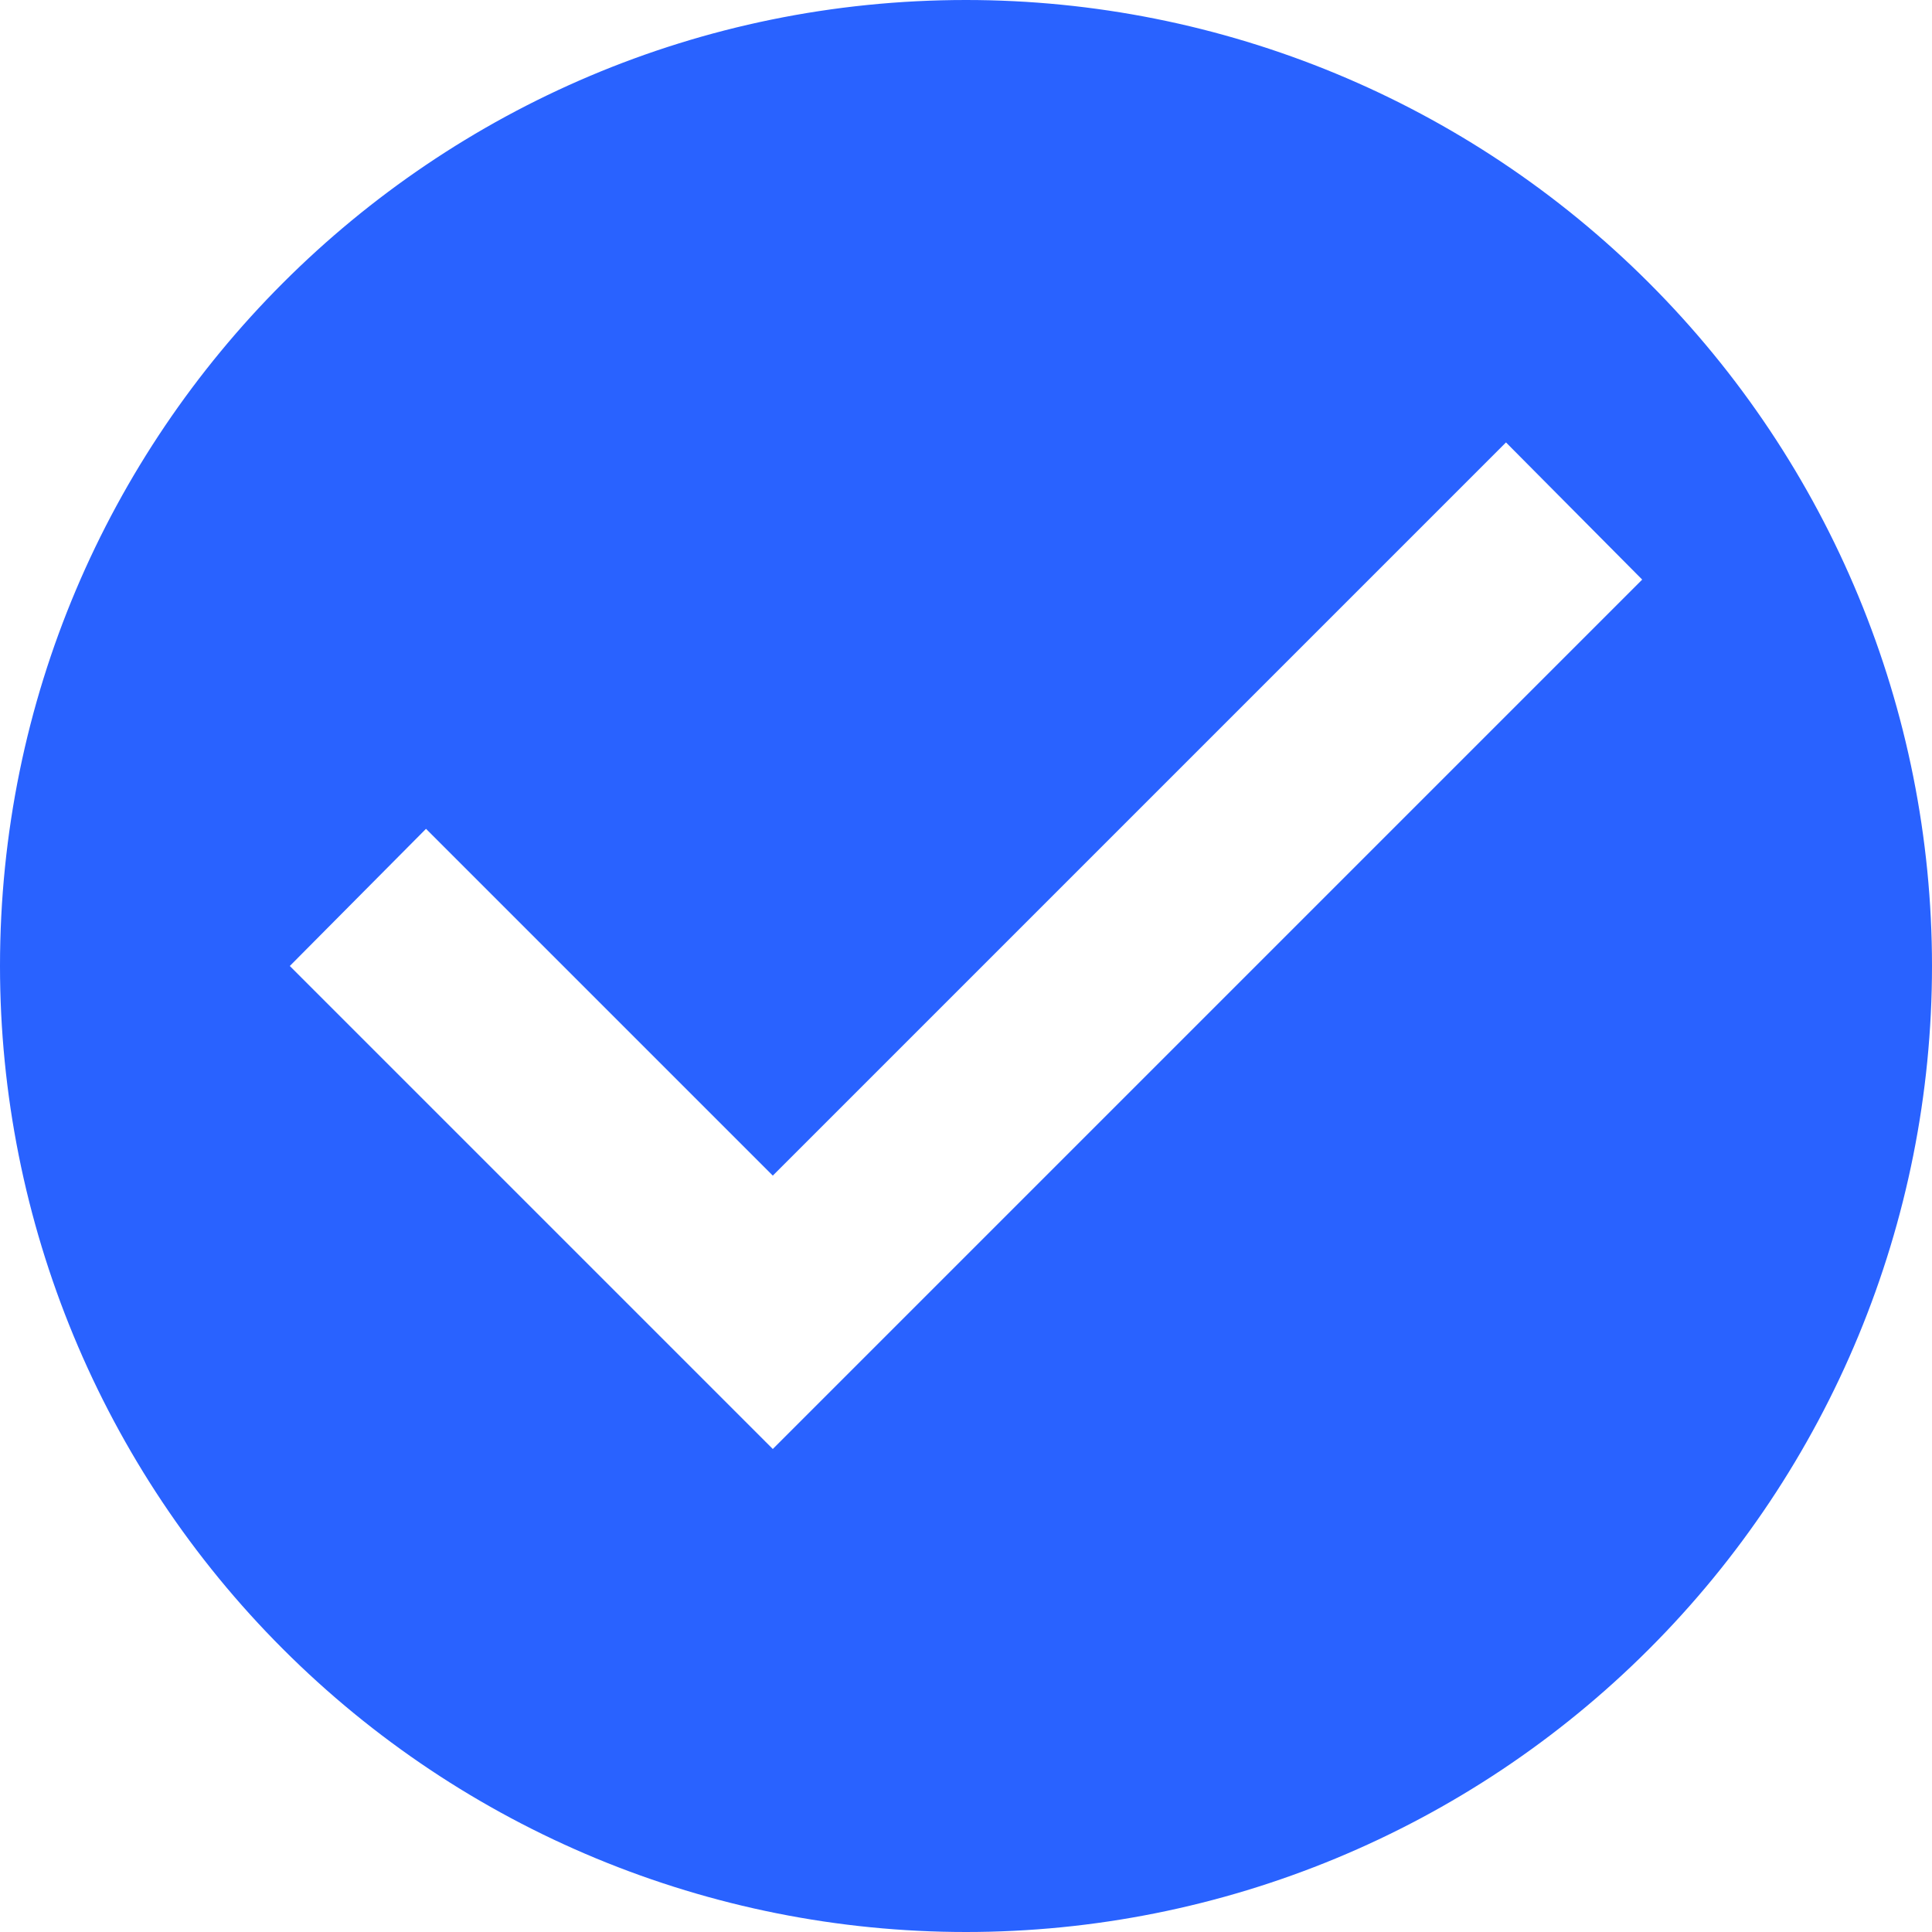
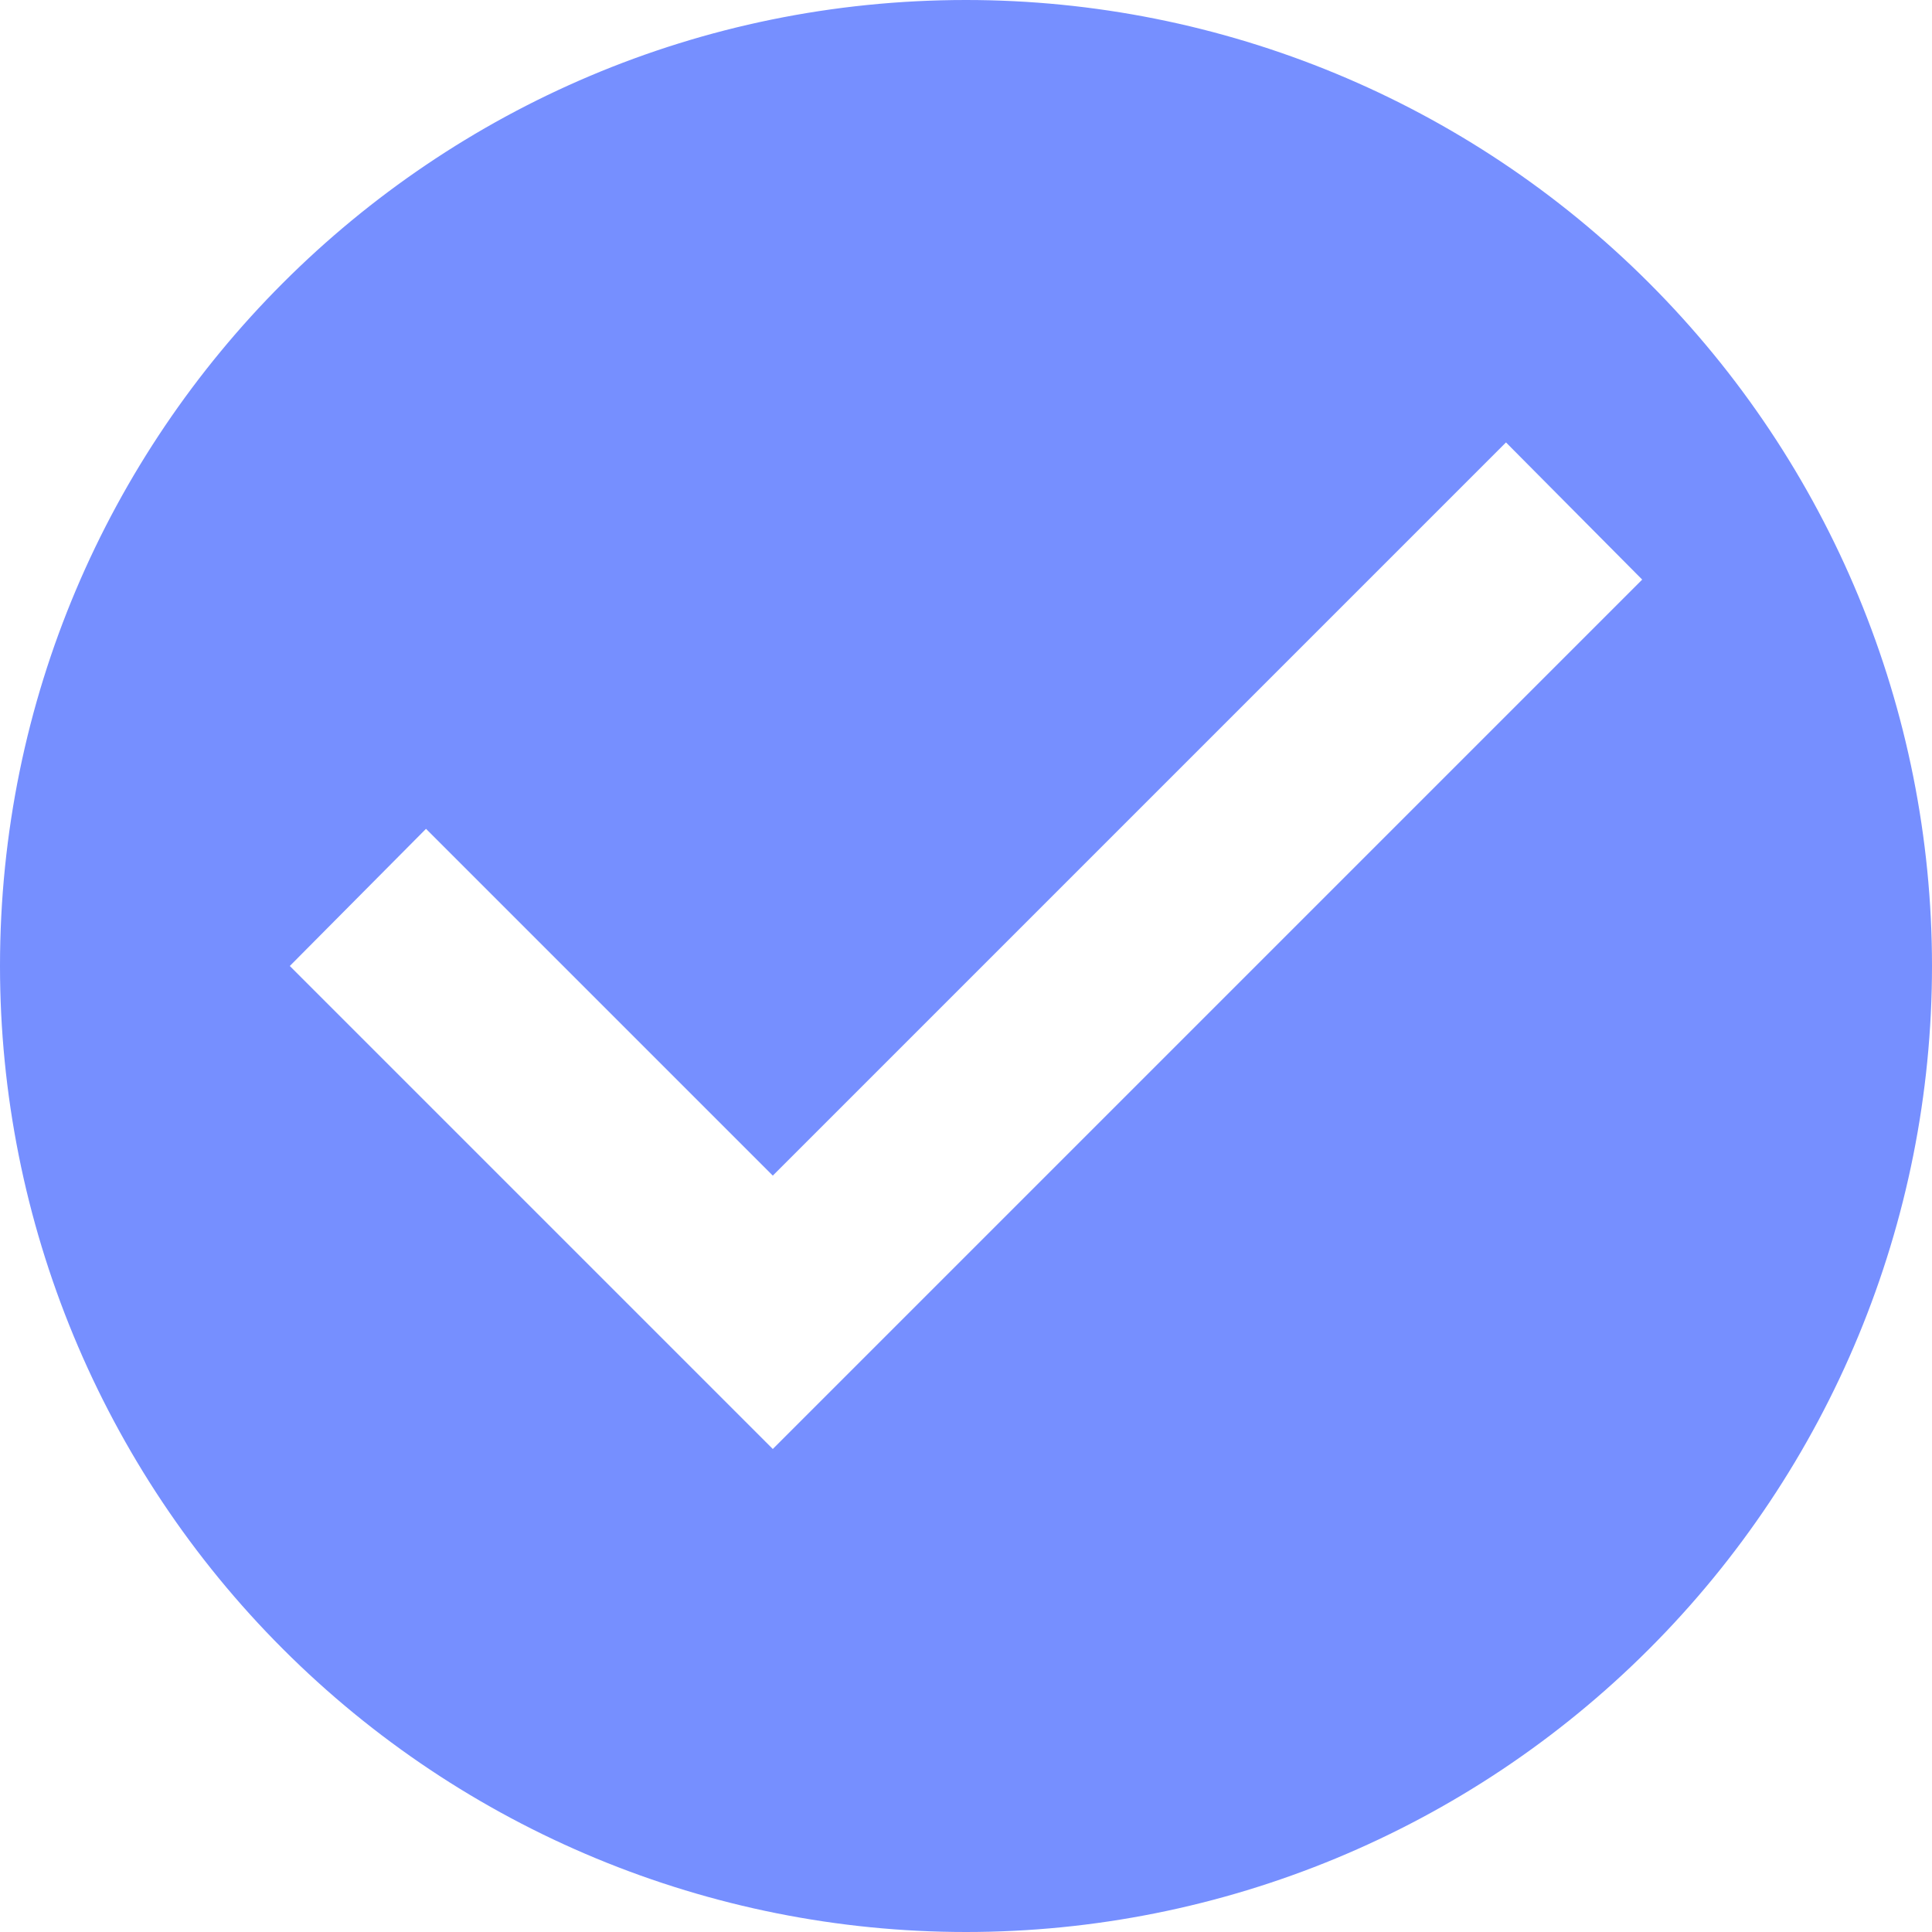
<svg xmlns="http://www.w3.org/2000/svg" width="24px" height="24px" viewBox="0 0 24 24" version="1.1">
  <defs />
  <g id="Page-1" stroke="none" stroke-width="1" fill="none" fill-rule="evenodd">
-     <g id="Mobile-320" transform="translate(-16, -4330)" fill-rule="nonzero" fill="#2962FF">
+     <g id="Mobile-320" transform="translate(-16, -4330)" fill-rule="nonzero" fill="#768fff">
      <g id="ChronoMint" transform="translate(4, 3813)">
        <g id="txt-chronomint" transform="translate(12, 476)">
          <g id="checkbox-marked-circle" transform="translate(0, 41)">
            <path d="M9.6,18 L3.6,12 L5.292,10.296 L9.6,14.604 L18.708,5.496 L20.4,7.2 L9.6,18 Z M12,8.8817842e-17 C5.373,-2.57571742e-15 8.8817842e-17,5.373 -4.4408921e-16,12 C-2.04281037e-15,15.183 1.264,18.235 3.515,20.485 C5.765,22.736 8.817,24 12,24 C15.183,24 18.235,22.736 20.485,20.485 C22.736,18.235 24,15.183 24,12 C24,8.817 22.736,5.765 20.485,3.515 C18.235,1.264 15.183,-1.77635684e-16 12,8.8817842e-17 Z" id="Shape" />
          </g>
        </g>
      </g>
    </g>
  </g>
</svg>
